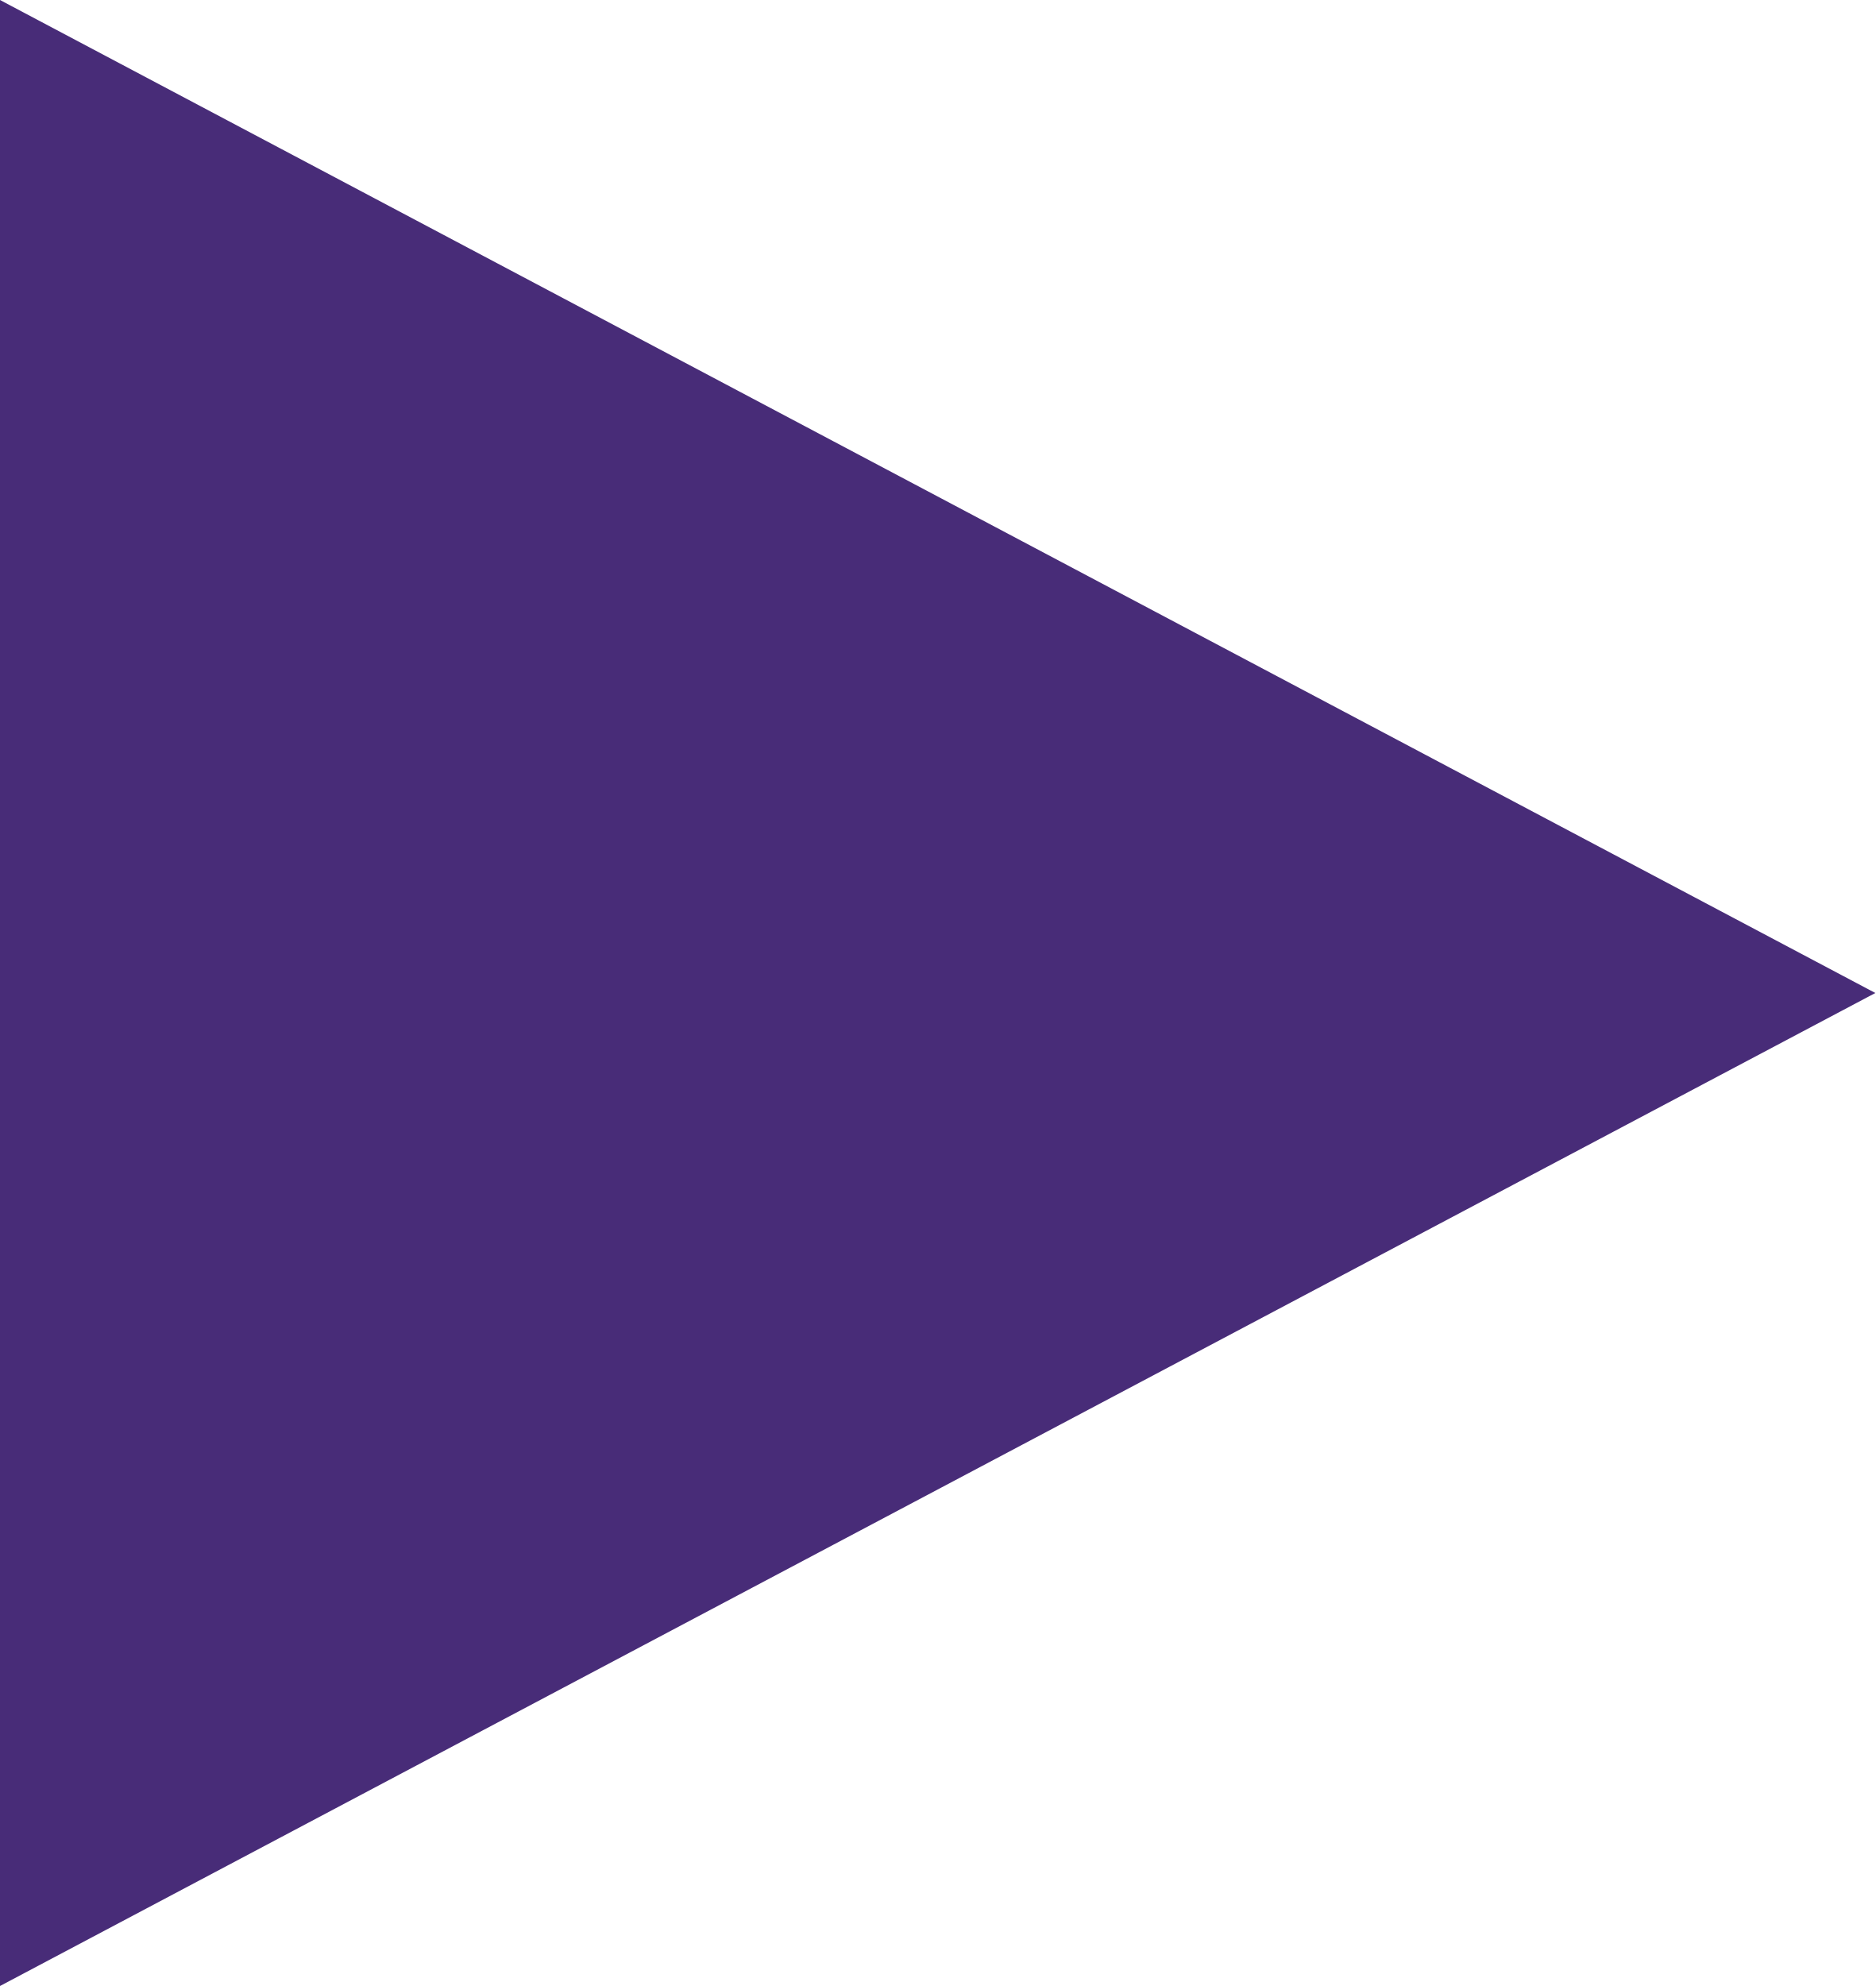
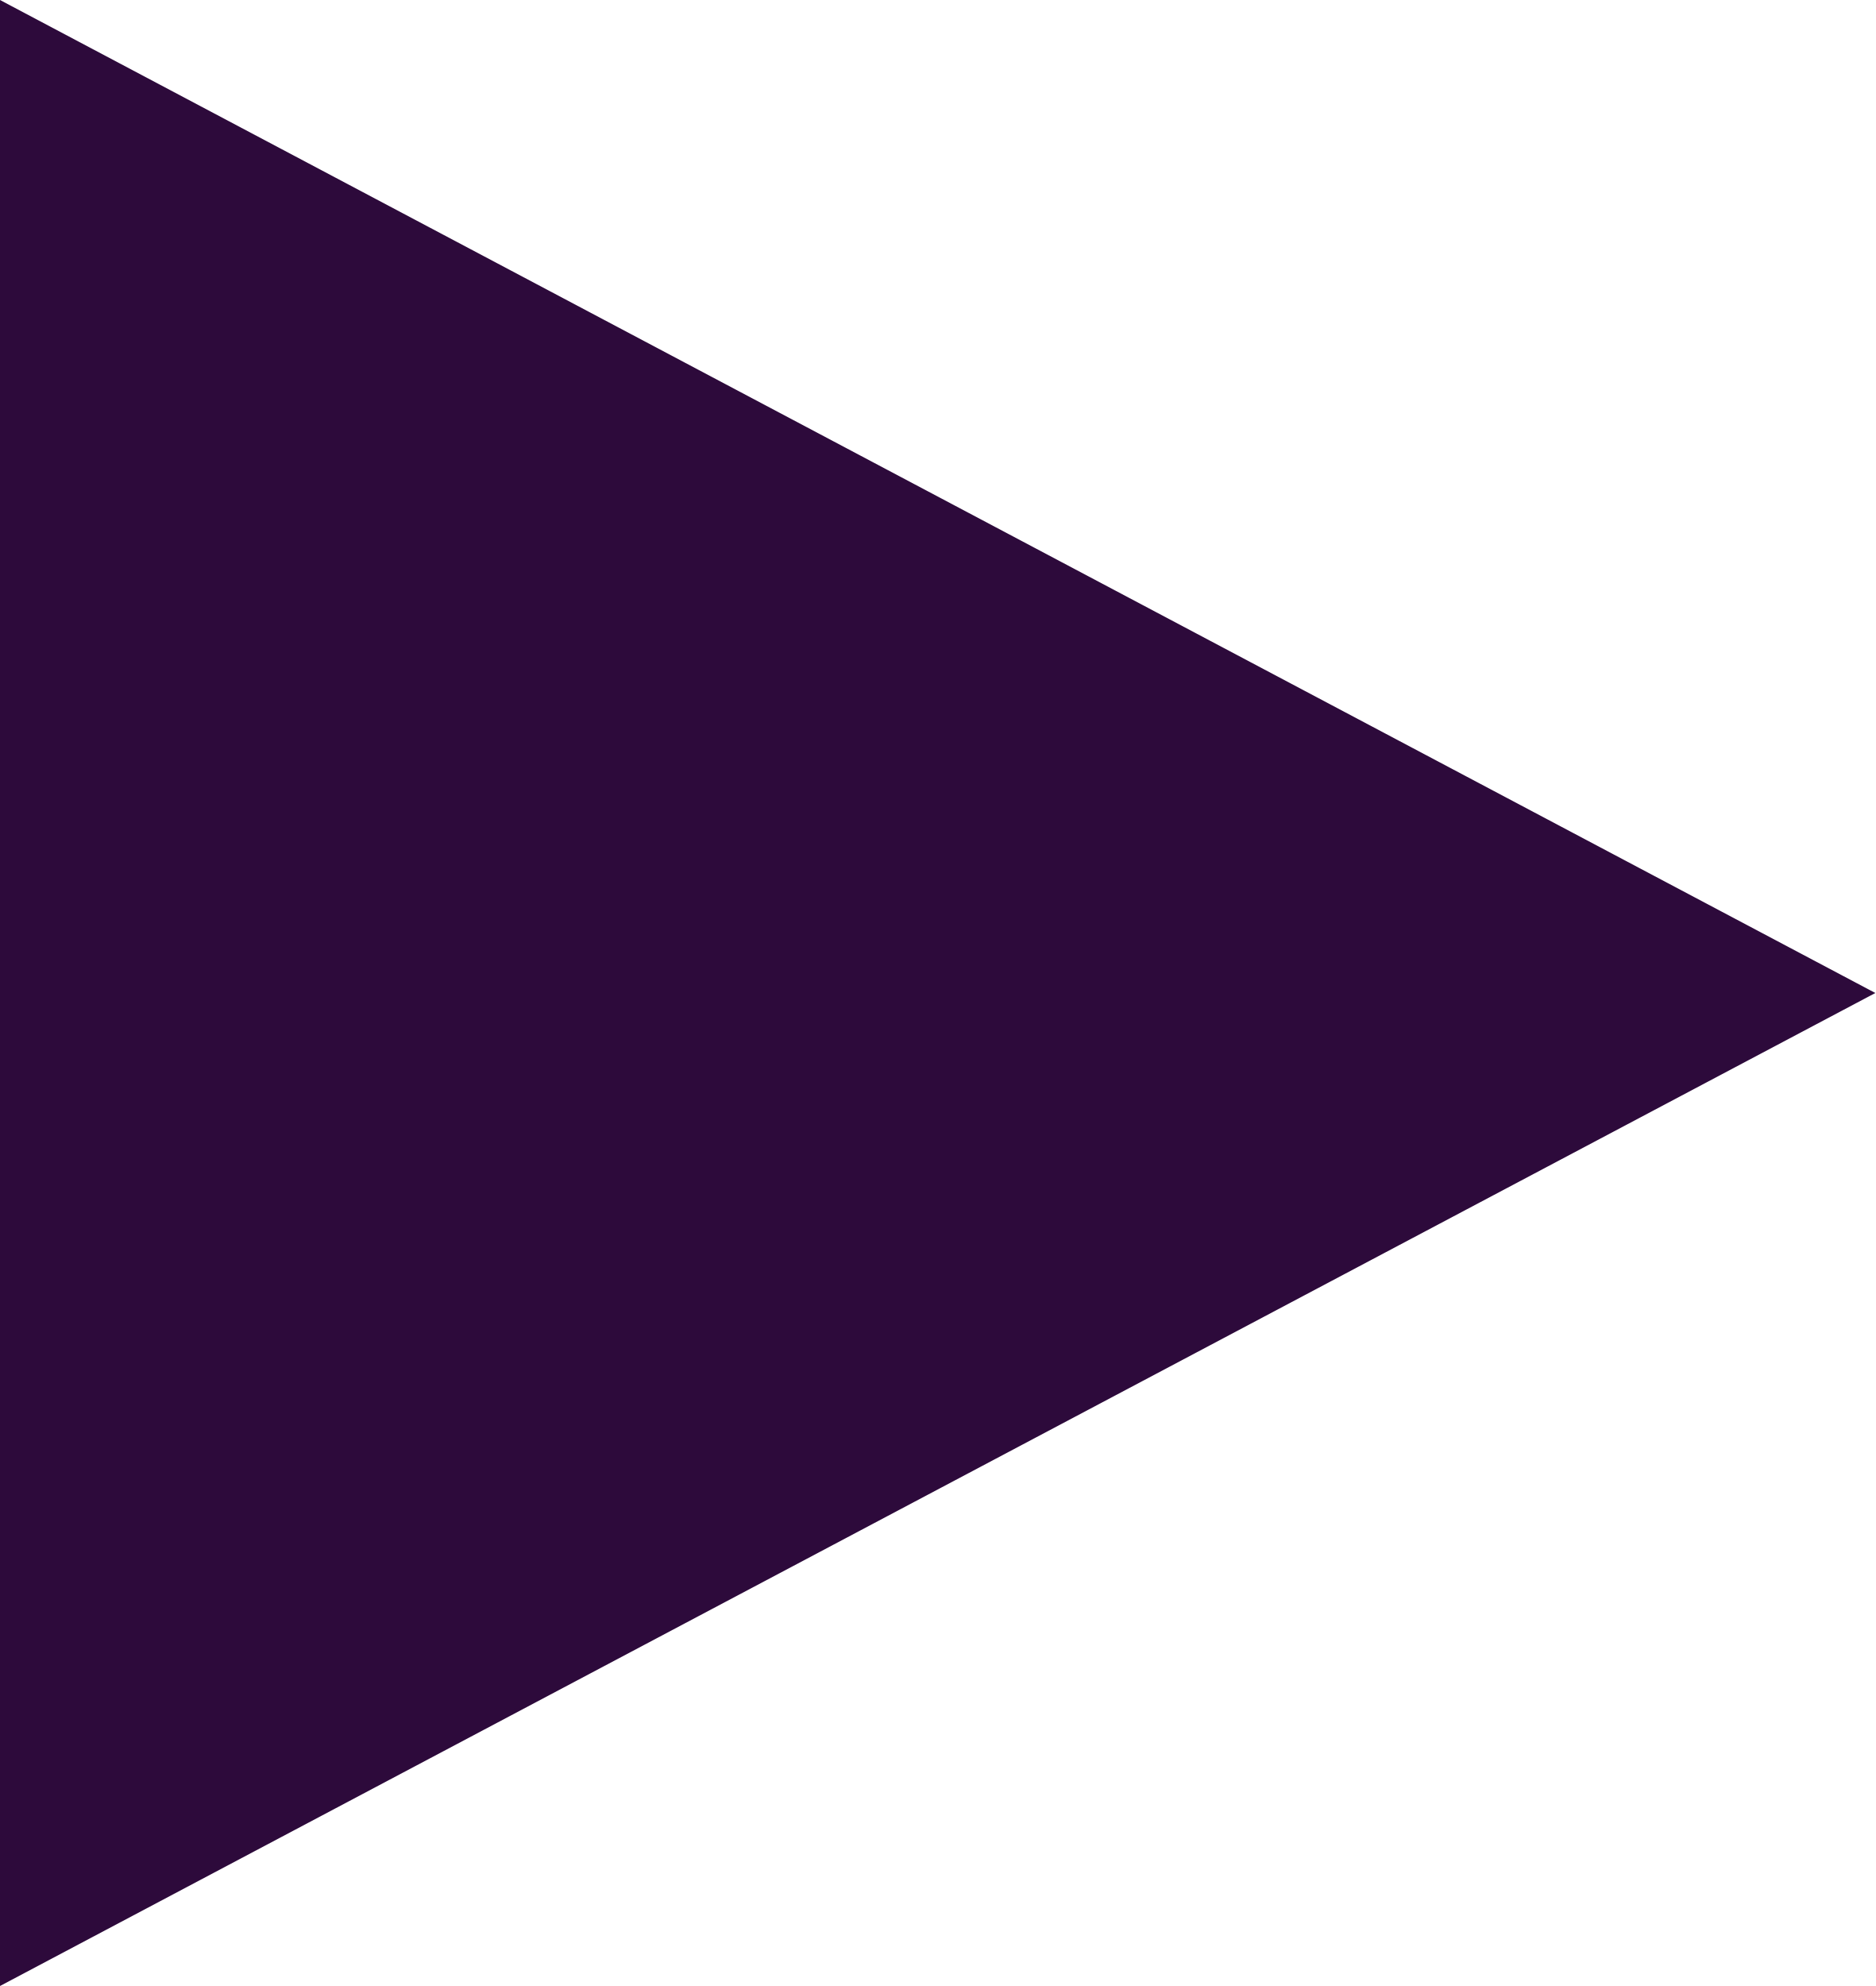
<svg xmlns="http://www.w3.org/2000/svg" width="20" height="21.176" viewBox="0 0 20 21.176">
-   <path id="Polygon_10" data-name="Polygon 10" d="M10.588,0,21.176,20H0Z" transform="translate(20) rotate(90)" fill="#482C78" />
+   <path id="Polygon_10" data-name="Polygon 10" d="M10.588,0,21.176,20H0Z" transform="translate(20) rotate(90)" fill="#2D0A3B" />
</svg>
